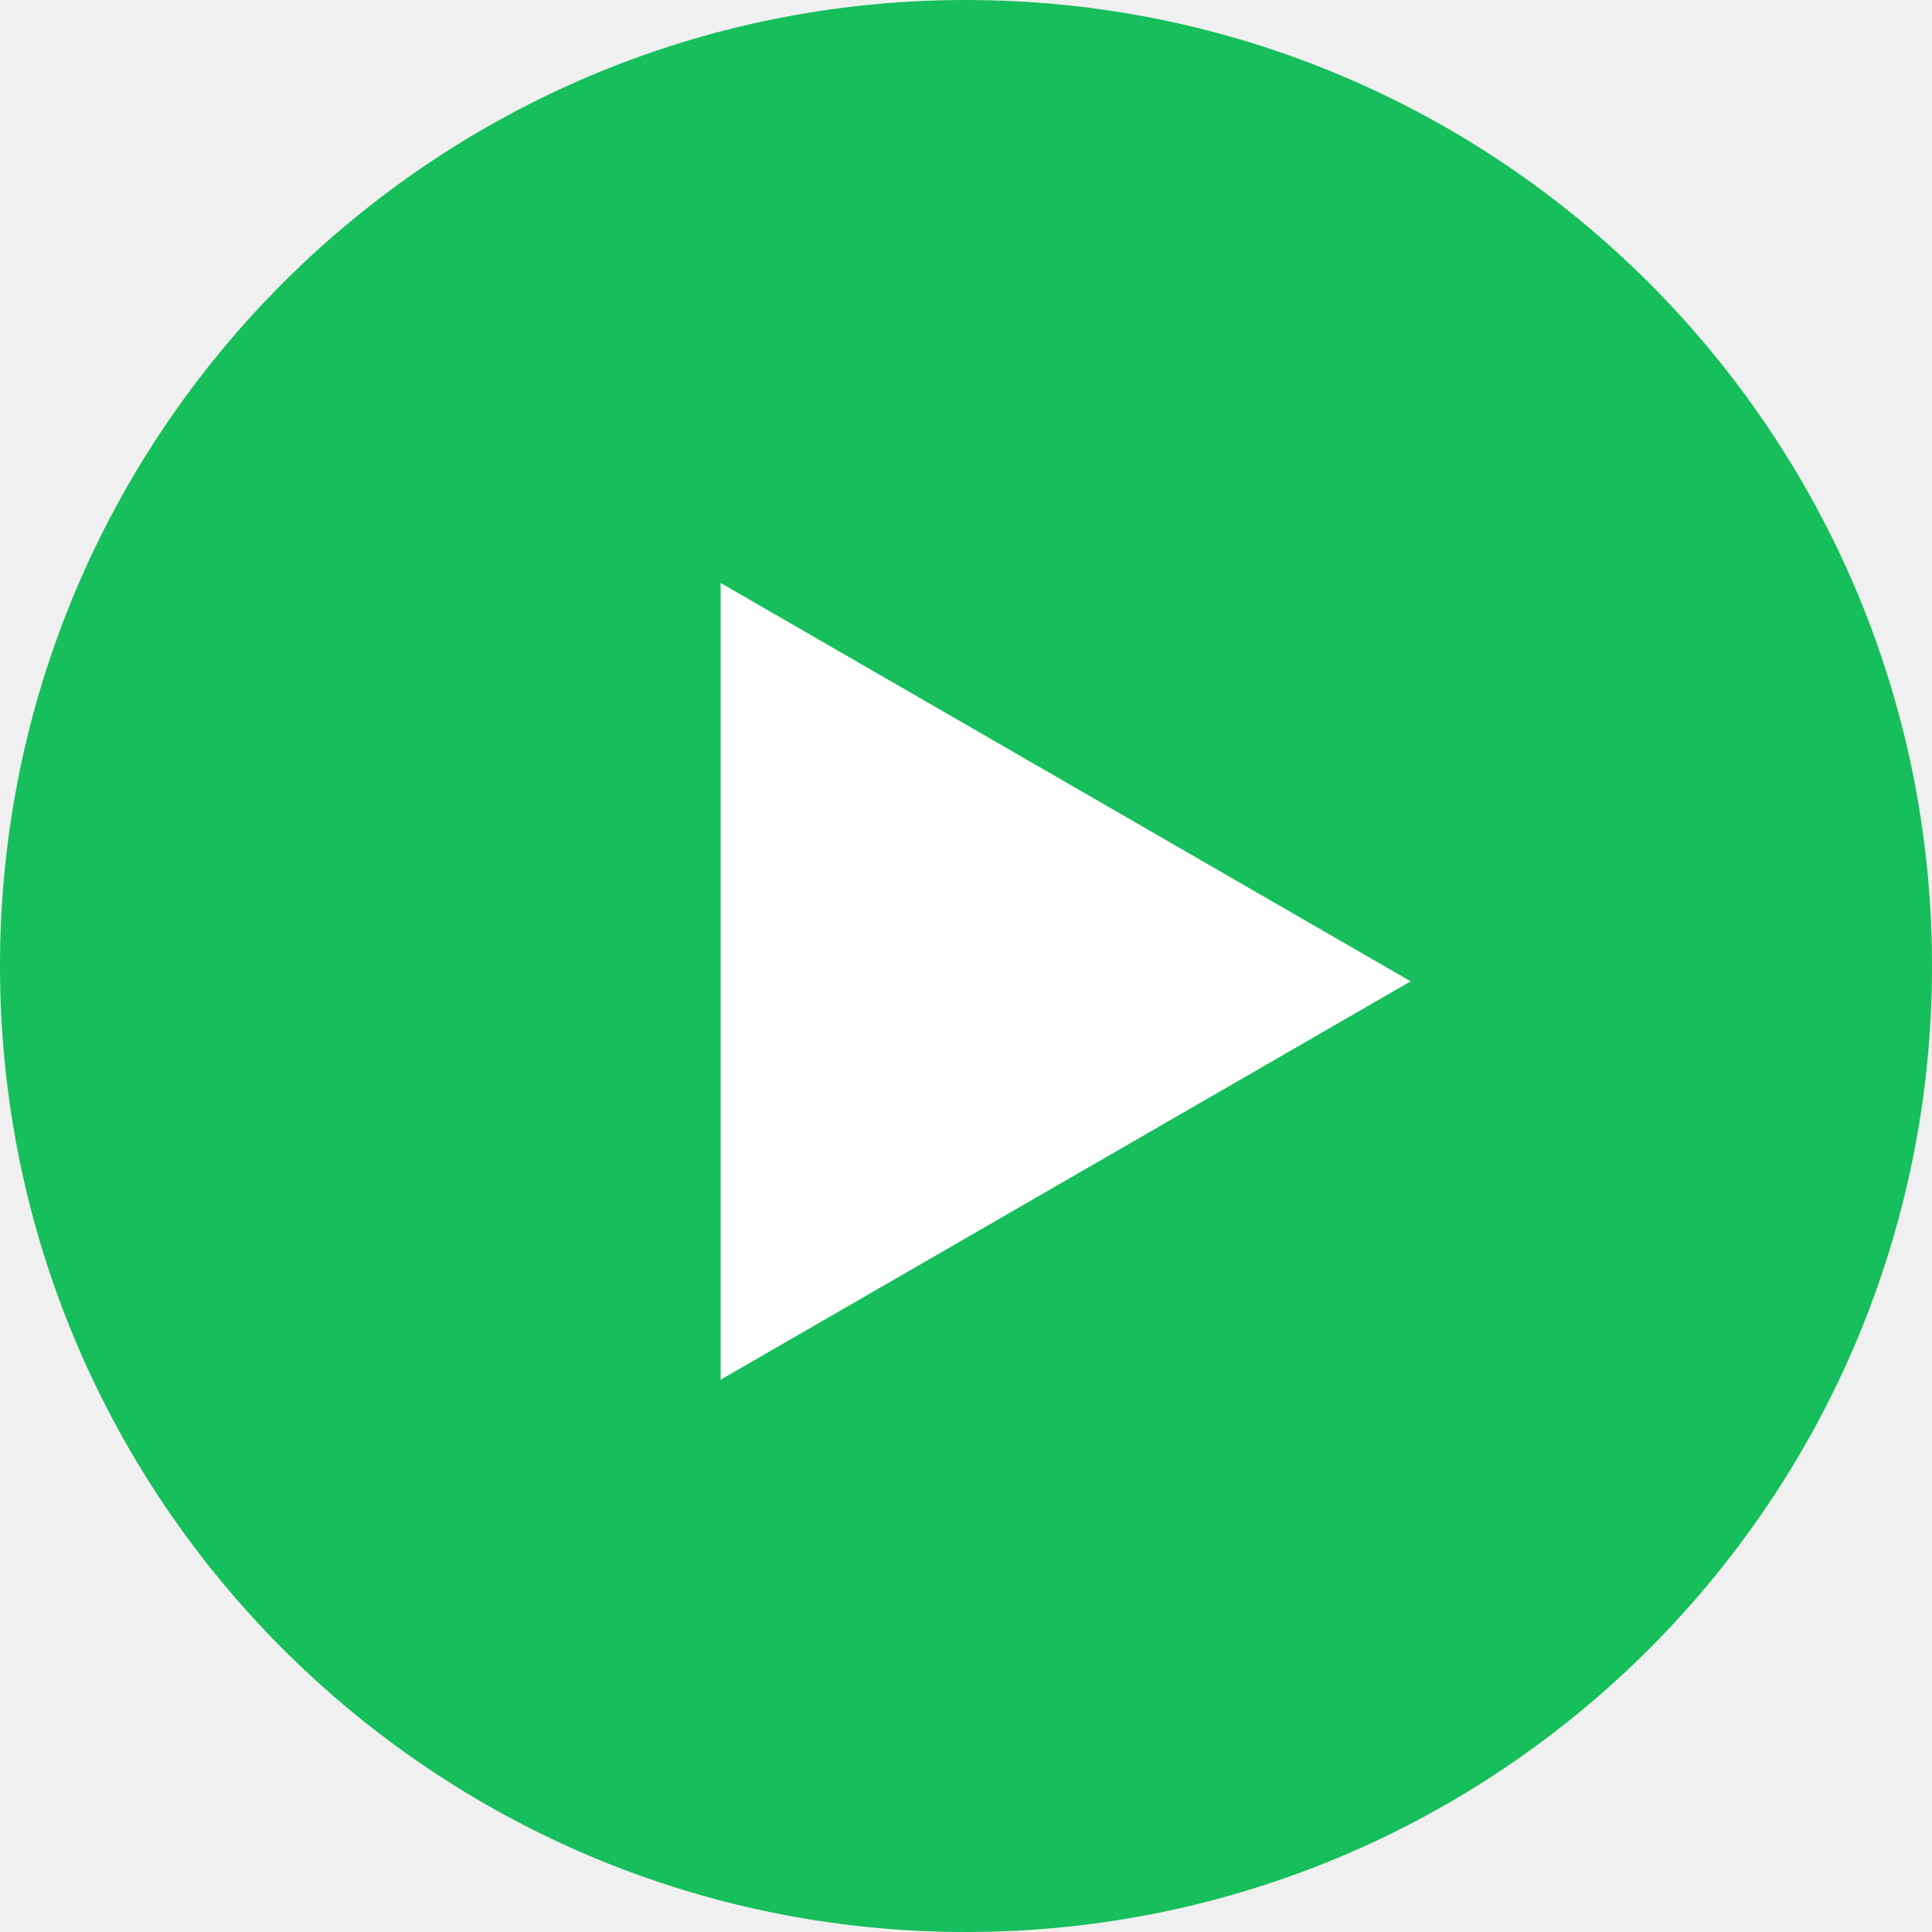
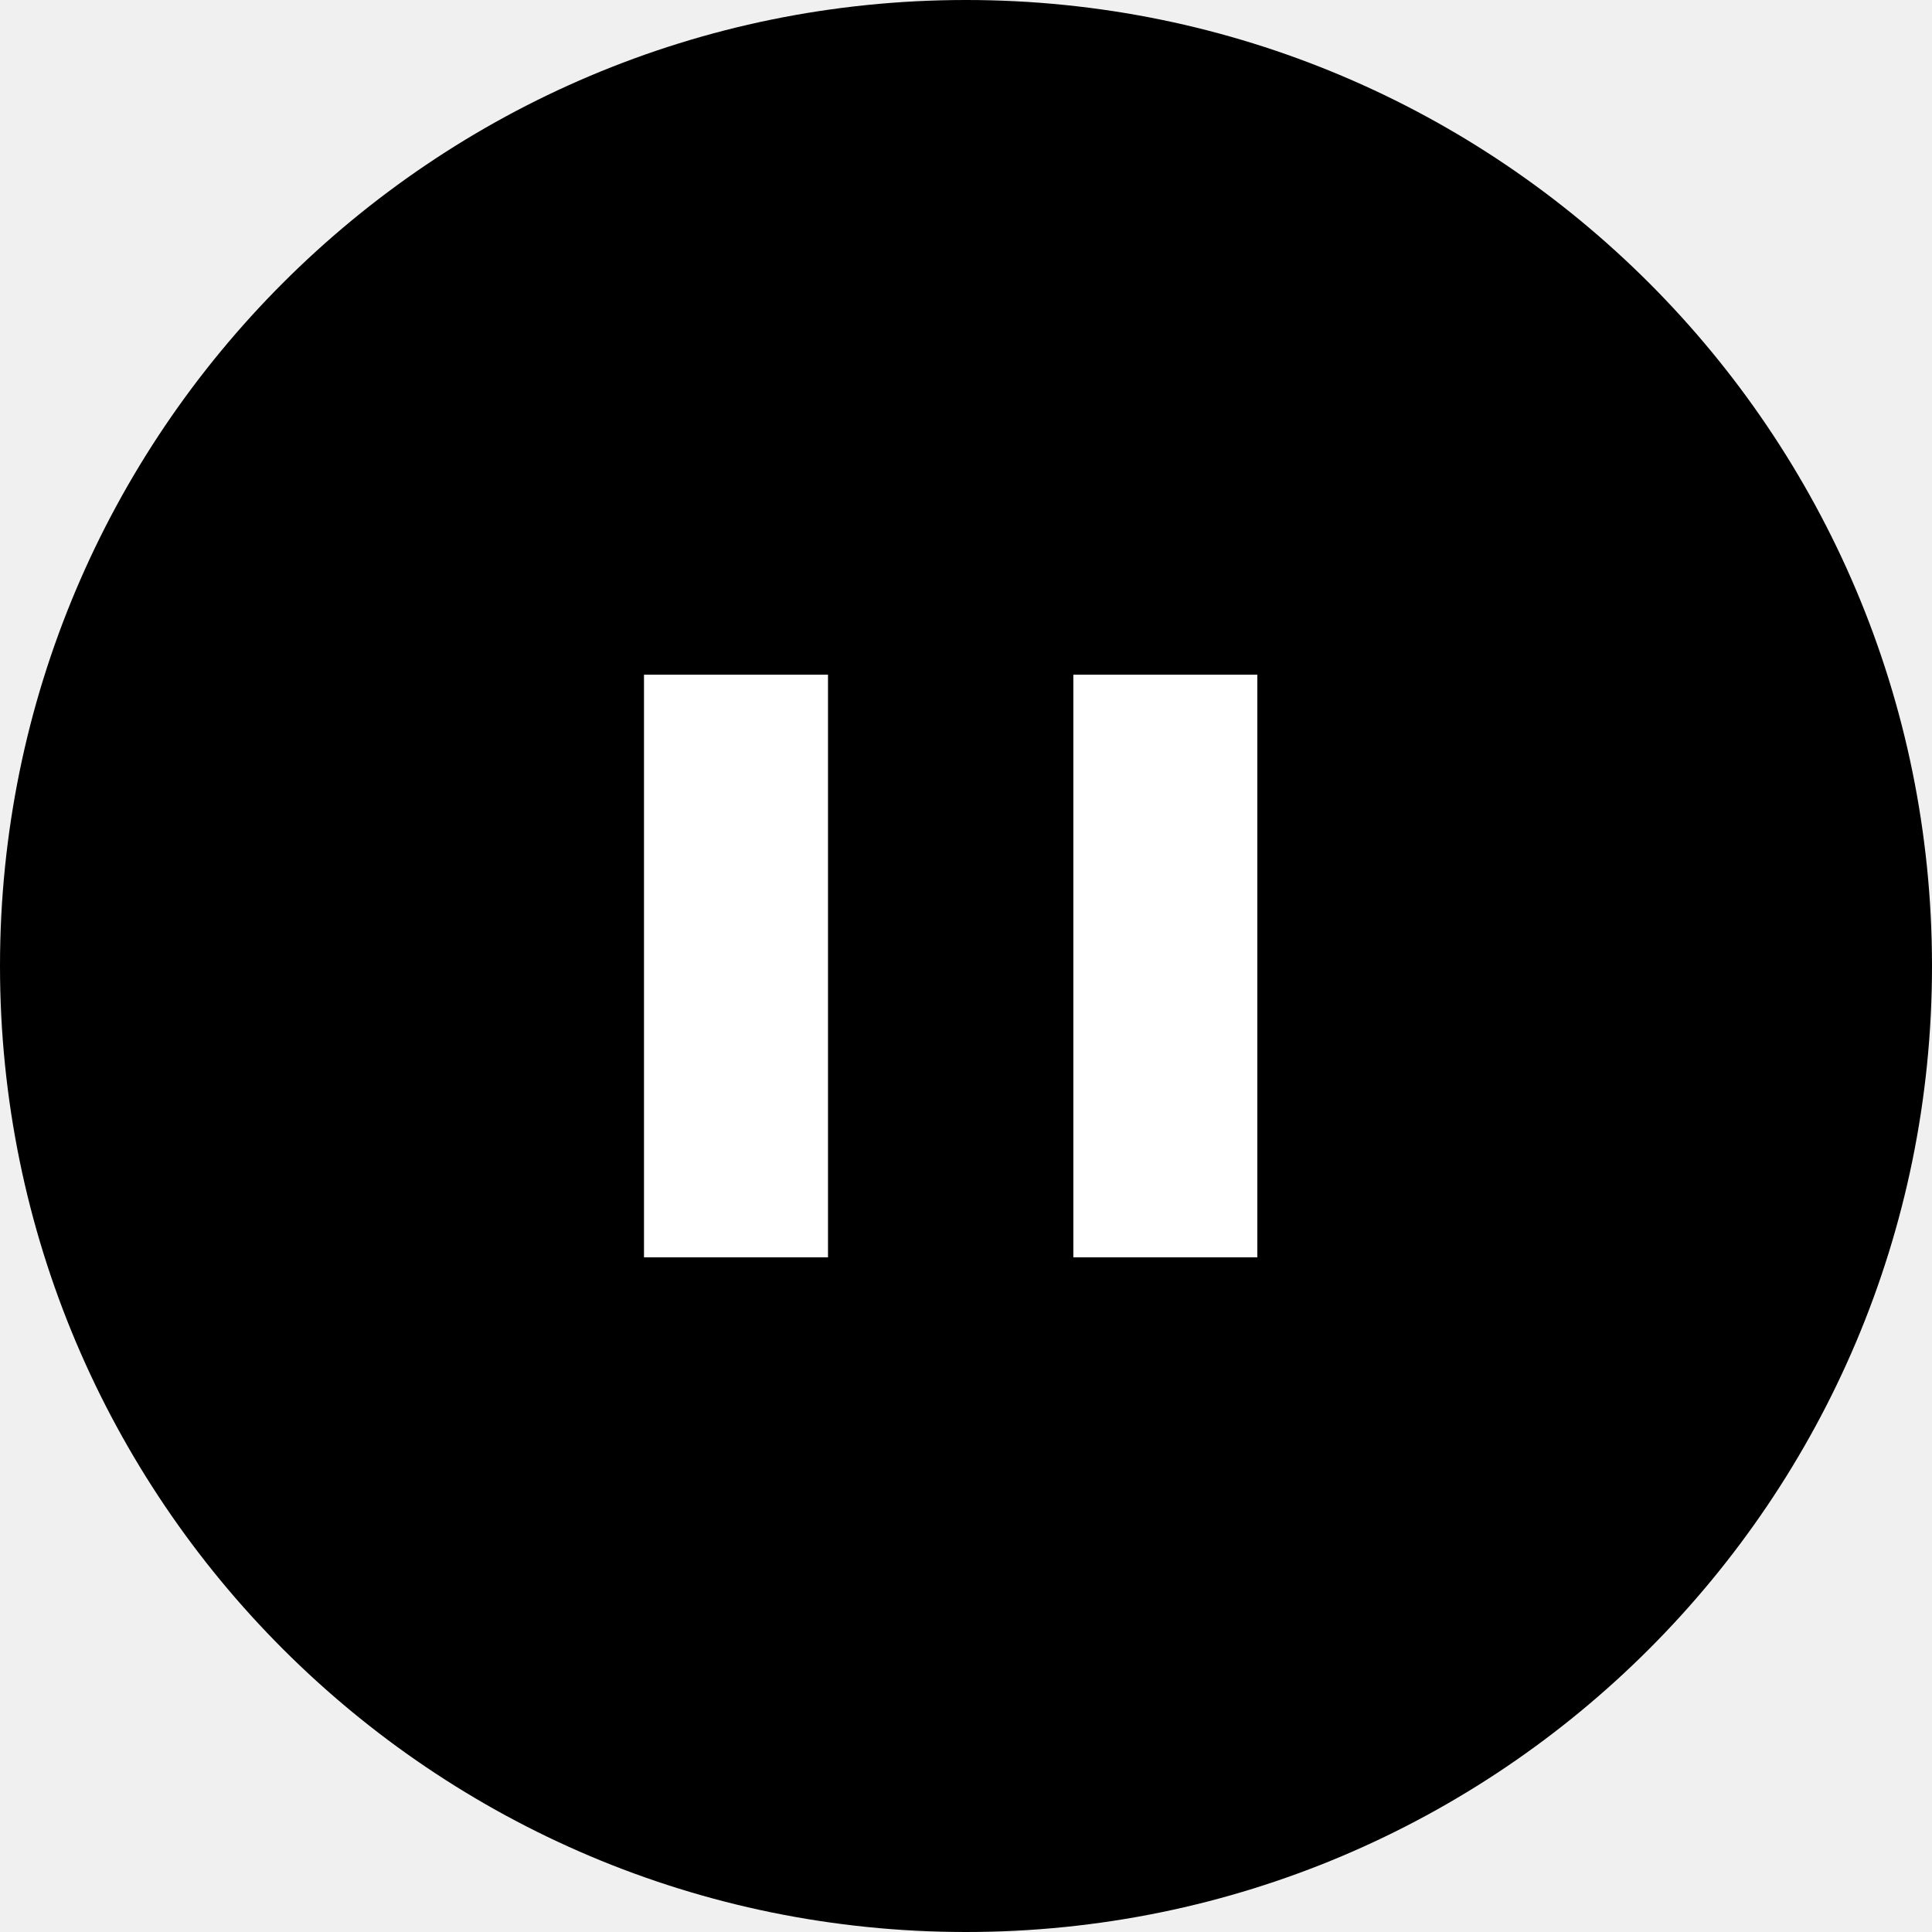
<svg xmlns="http://www.w3.org/2000/svg" width="63" height="63" viewBox="0 0 63 63" fill="none">
-   <circle cx="31.5" cy="31.5" r="31.5" fill="#16BE5C" />
-   <path d="M46 32L23.5 44.99V19.01L46 32Z" fill="white" />
+   <circle cx="31.5" cy="31.5" r="31.5" fill="black" />
+   <rect x="21" y="22" width="6" height="19" fill="white" />
+   <rect x="35" y="22" width="6" height="19" fill="white" />
</svg>
